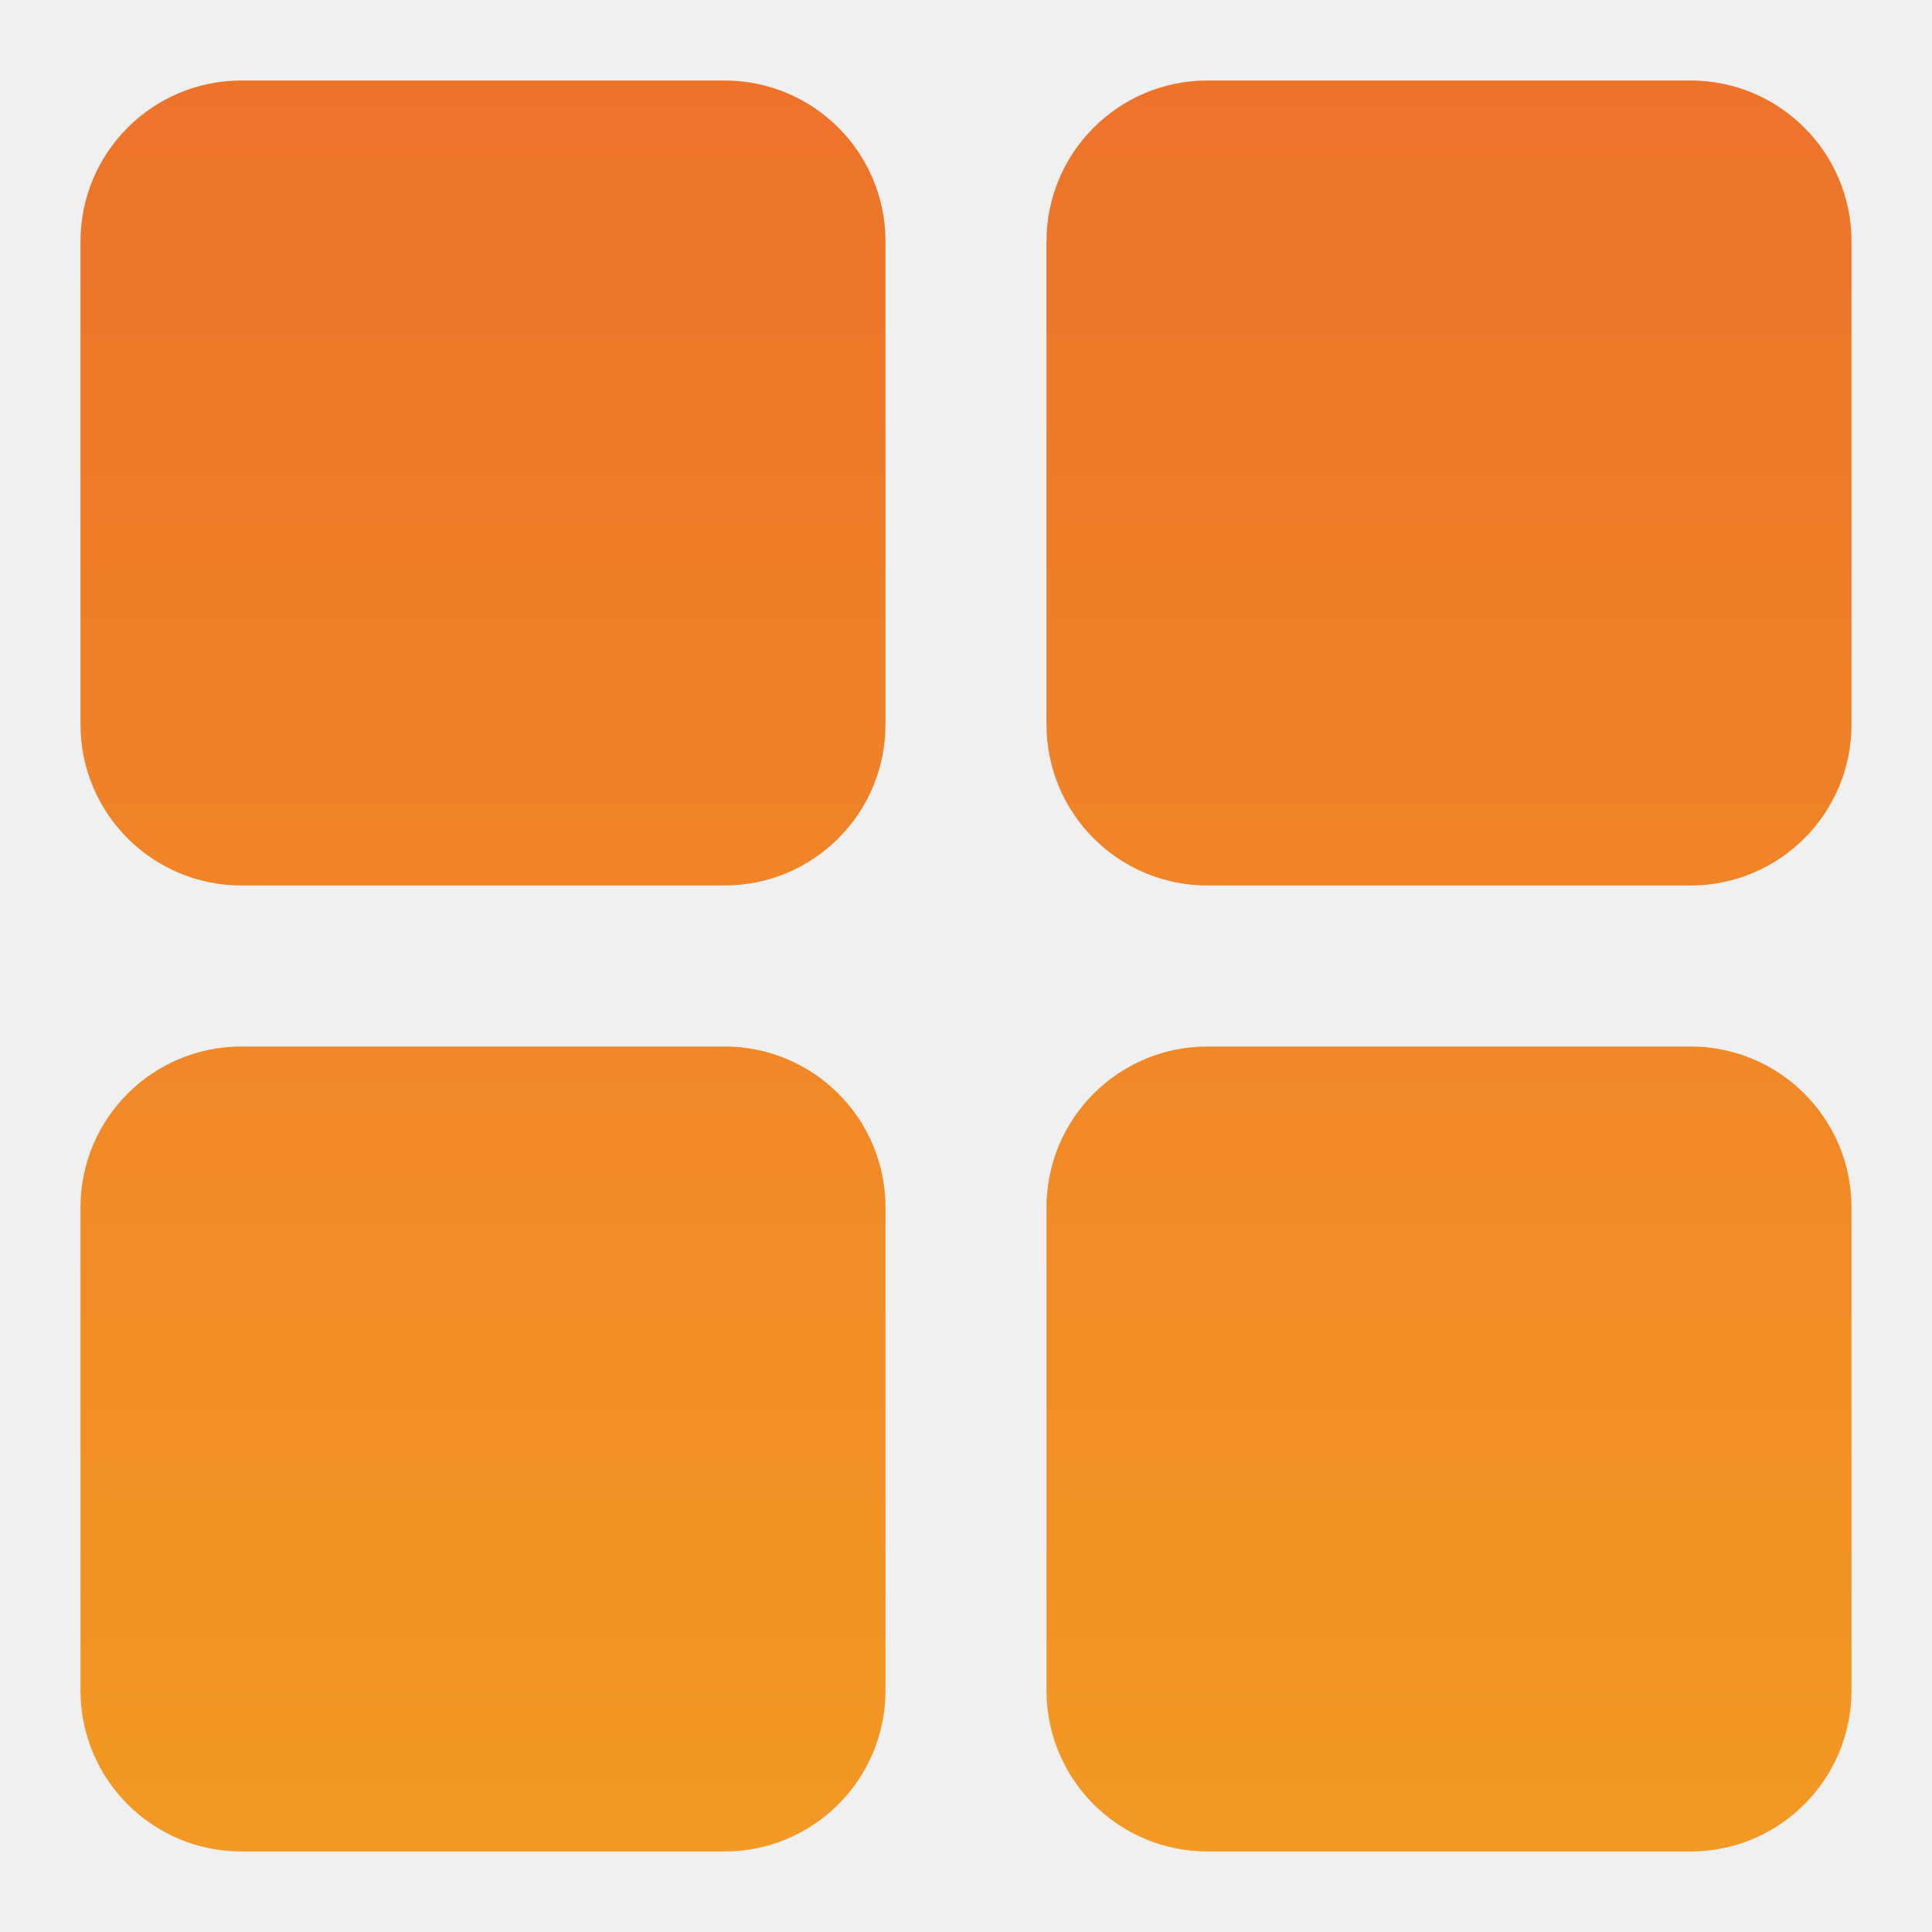
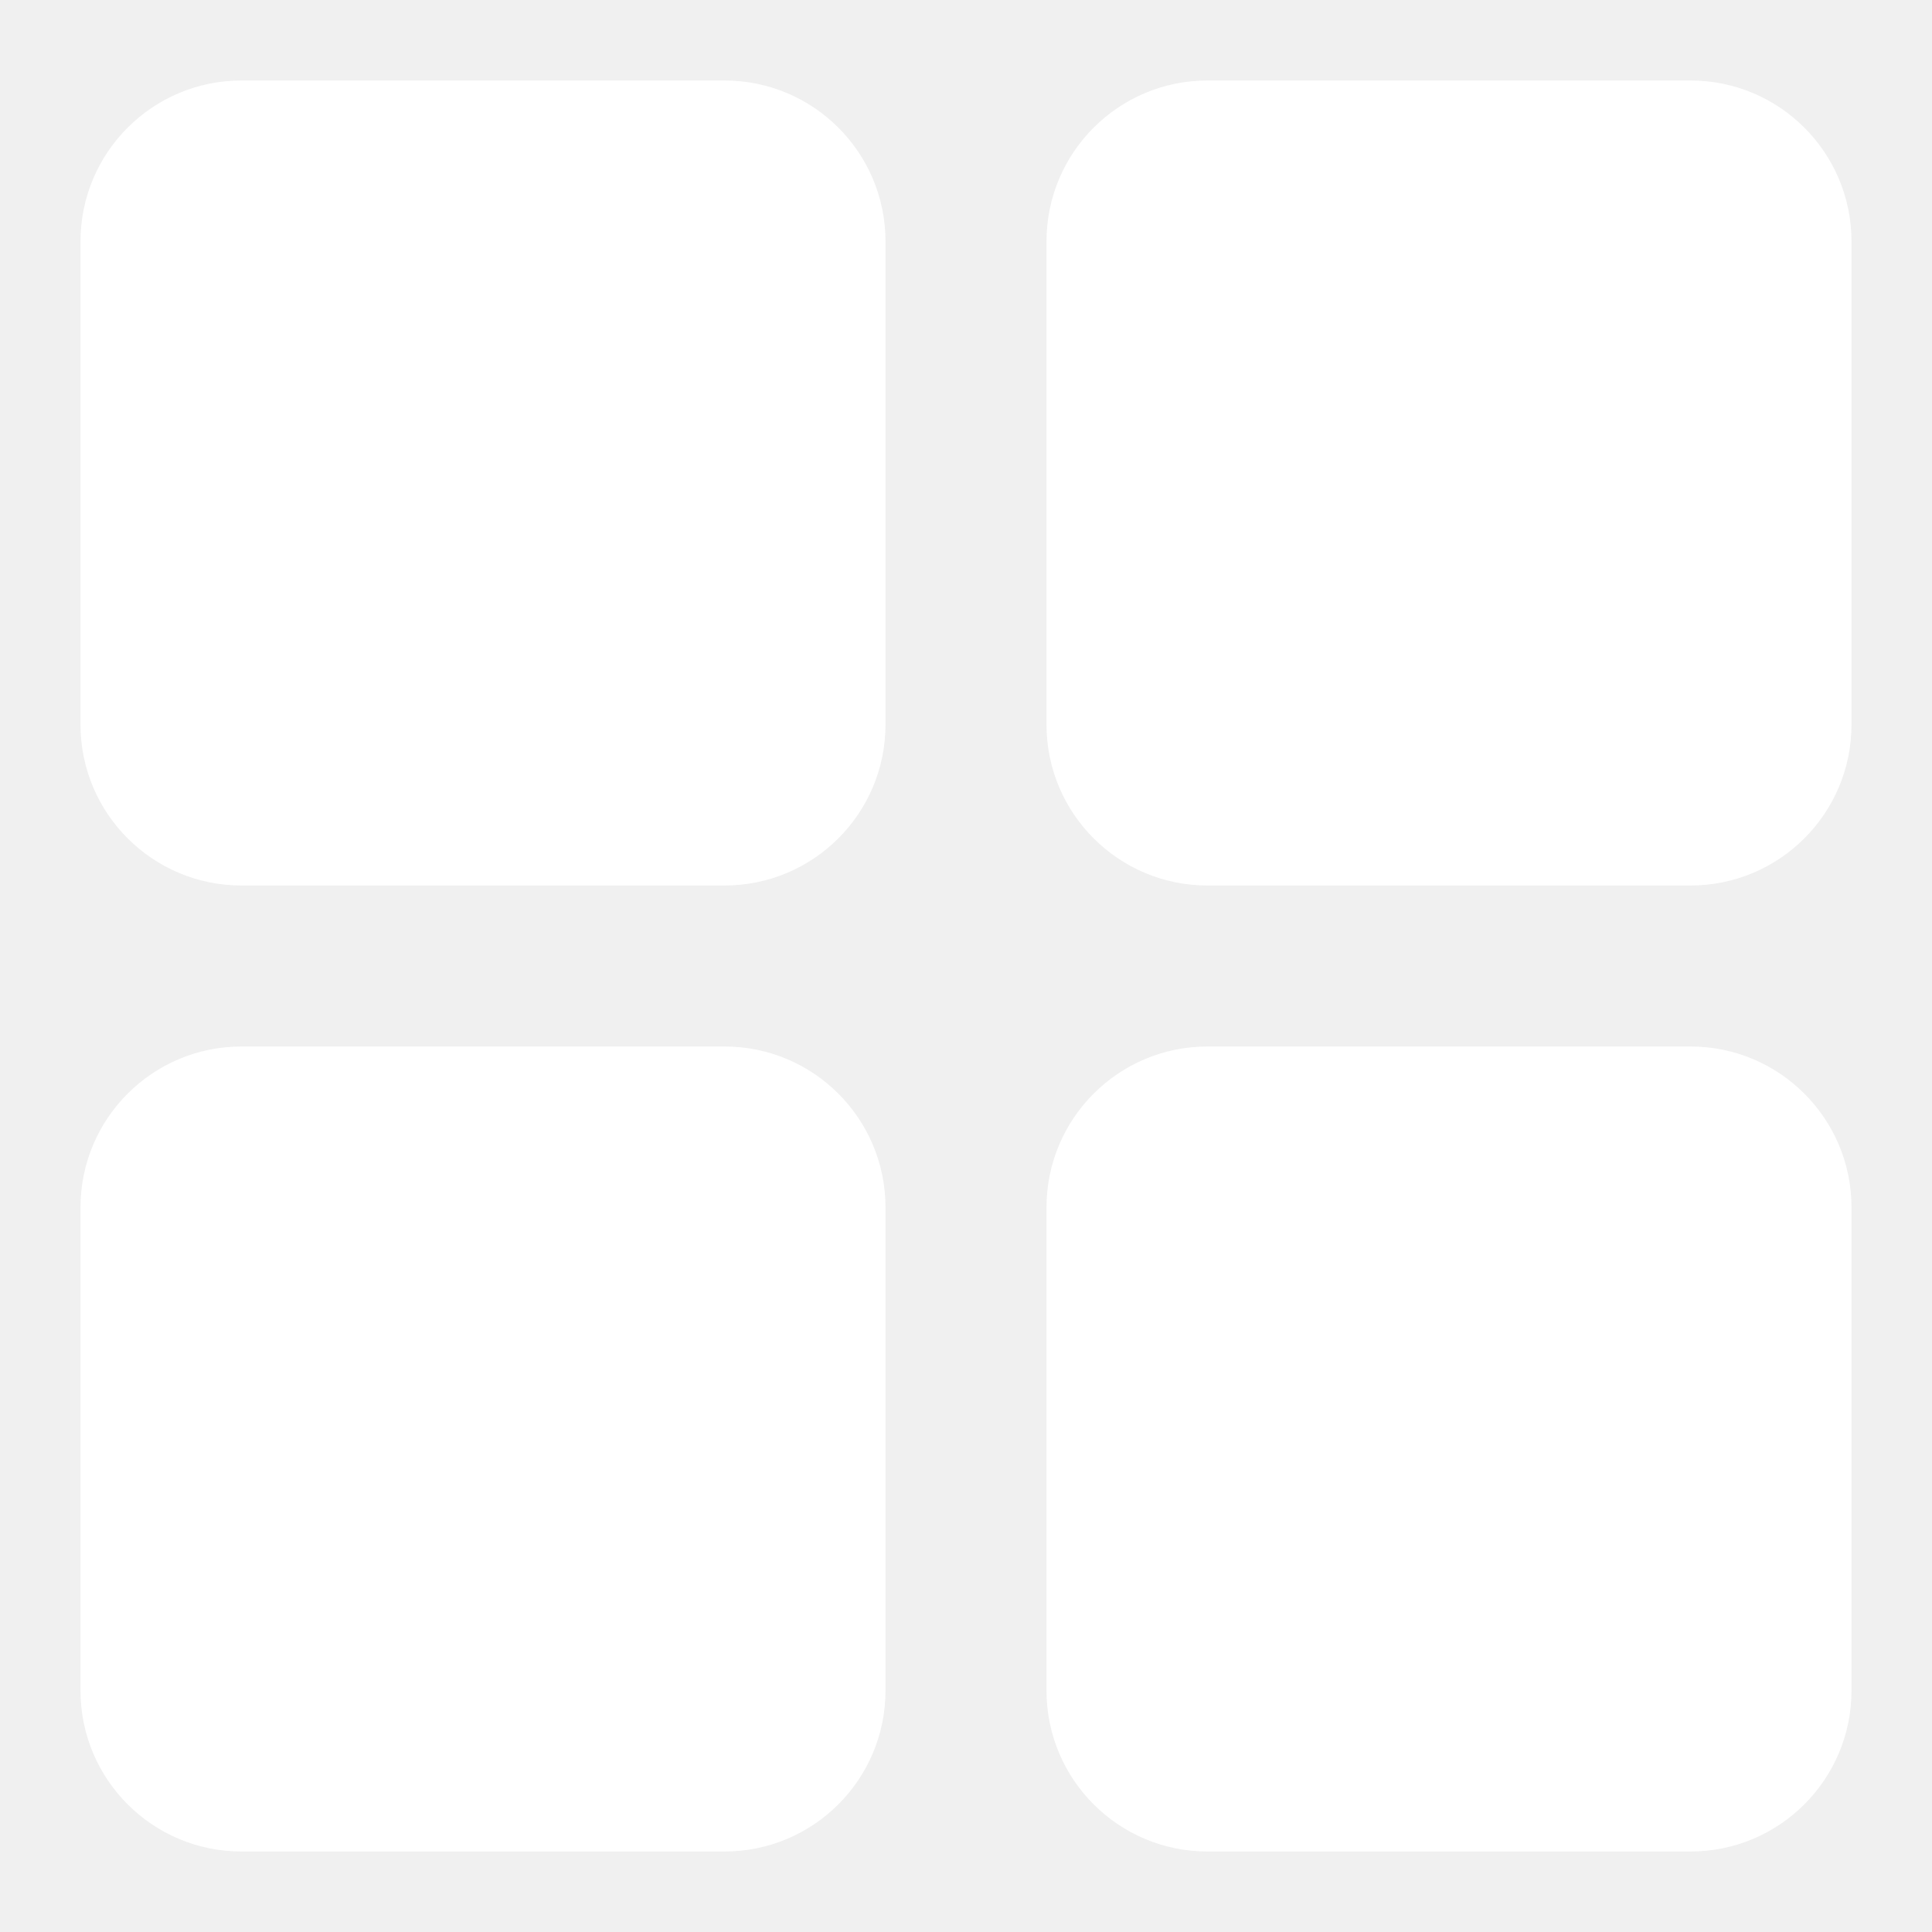
- <svg xmlns="http://www.w3.org/2000/svg" width="24" height="24" viewBox="0 0 24 24" fill="none">
-   <path fill-rule="evenodd" clip-rule="evenodd" d="M15 1H21C22.105 1 23 1.895 23 3V9C23 10.105 22.105 11 21 11H15C13.895 11 13 10.105 13 9V3C13 1.895 13.895 1 15 1ZM9 13H3C1.895 13 1 13.895 1 15V21C1 22.105 1.895 23 3 23H9C10.105 23 11 22.105 11 21V15C11 13.895 10.105 13 9 13ZM21 13H15C13.895 13 13 13.895 13 15V21C13 22.105 13.895 23 15 23H21C22.105 23 23 22.105 23 21V15C23 13.895 22.105 13 21 13ZM9 1H3C1.895 1 1 1.895 1 3V9C1 10.105 1.895 11 3 11H9C10.105 11 11 10.105 11 9V3C11 1.895 10.105 1 9 1Z" fill="url(#paint0_linear_36_31)" />
-   <defs>
-     <linearGradient id="paint0_linear_36_31" x1="12" y1="1" x2="12" y2="23" gradientUnits="userSpaceOnUse">
-       <stop stop-color="#ED732A" />
-       <stop offset="1" stop-color="#F39924" />
-     </linearGradient>
-   </defs>
+ <svg xmlns="http://www.w3.org/2000/svg" width="24" height="24" viewBox="0 0 24 24">
+   <path d="M15 1H21C22.105 1 23 1.895 23 3V9C23 10.105 22.105 11 21 11H15C13.895 11 13 10.105 13 9V3C13 1.895 13.895 1 15 1ZM9 13H3C1.895 13 1 13.895 1 15V21C1 22.105 1.895 23 3 23H9C10.105 23 11 22.105 11 21V15C11 13.895 10.105 13 9 13ZM21 13H15C13.895 13 13 13.895 13 15V21C13 22.105 13.895 23 15 23H21C22.105 23 23 22.105 23 21V15C23 13.895 22.105 13 21 13ZM9 1H3C1.895 1 1 1.895 1 3V9C1 10.105 1.895 11 3 11H9C10.105 11 11 10.105 11 9V3C11 1.895 10.105 1 9 1Z" fill="#FFFFFF" />
</svg>
